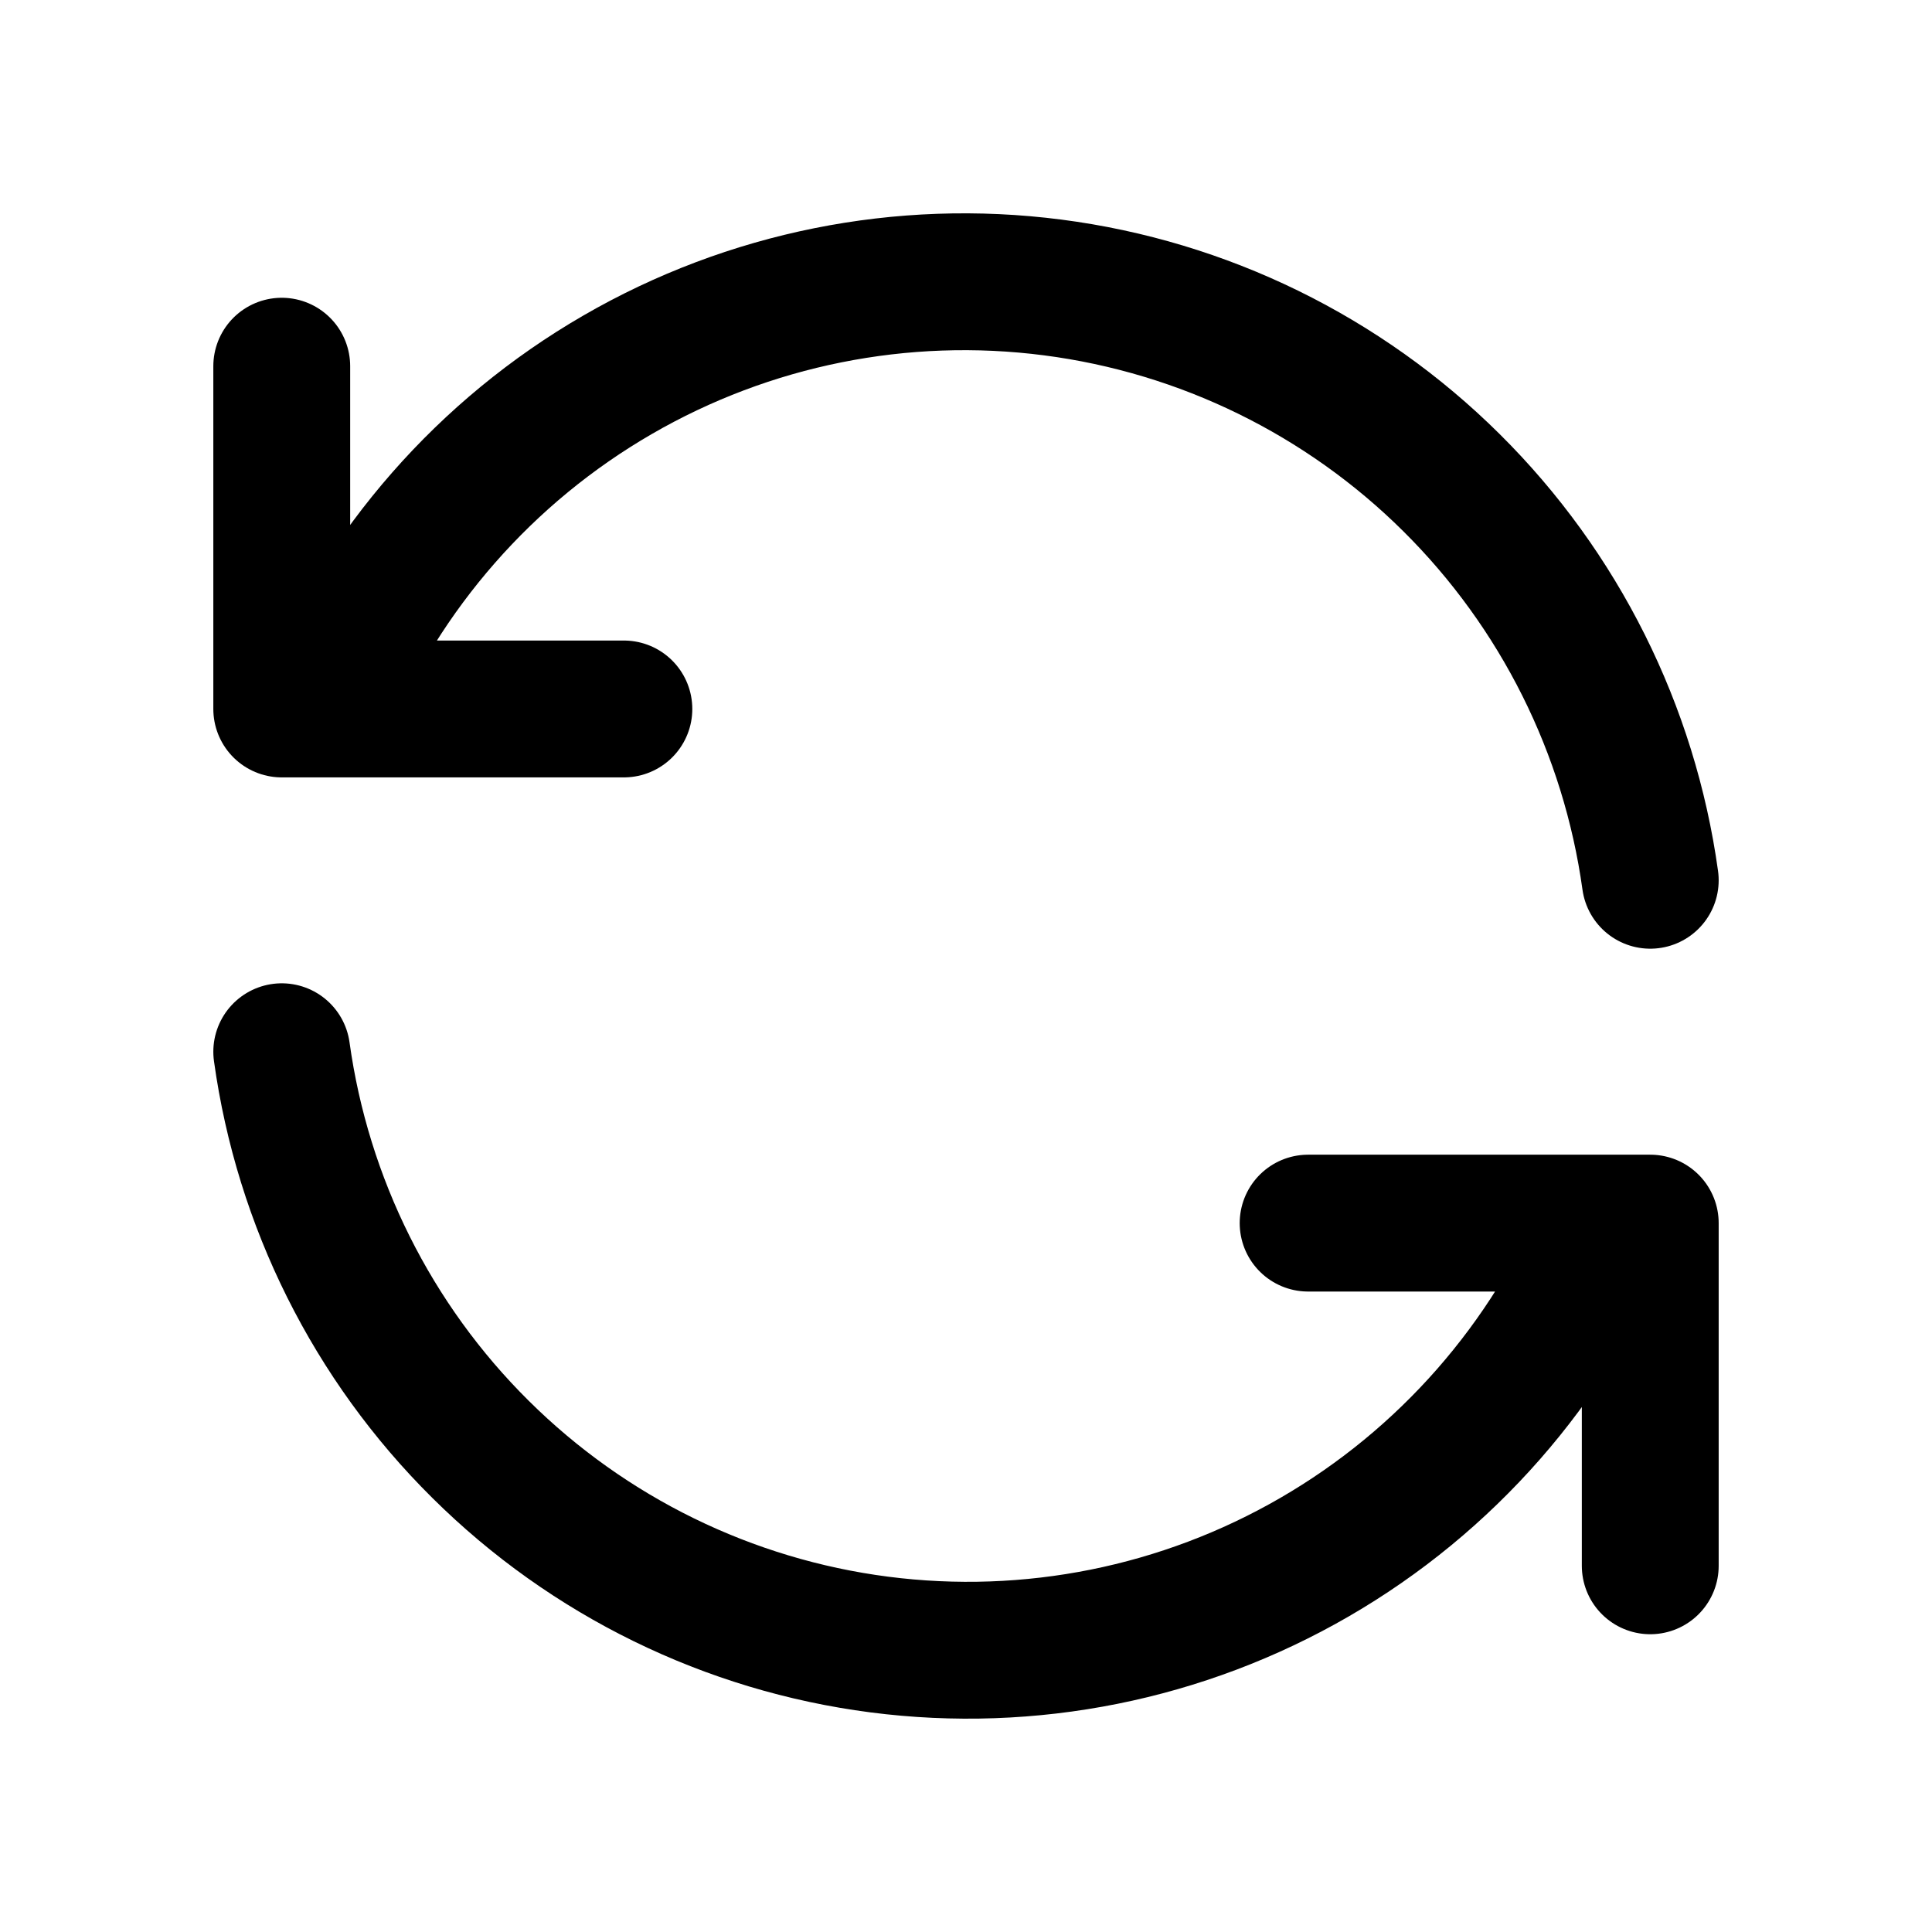
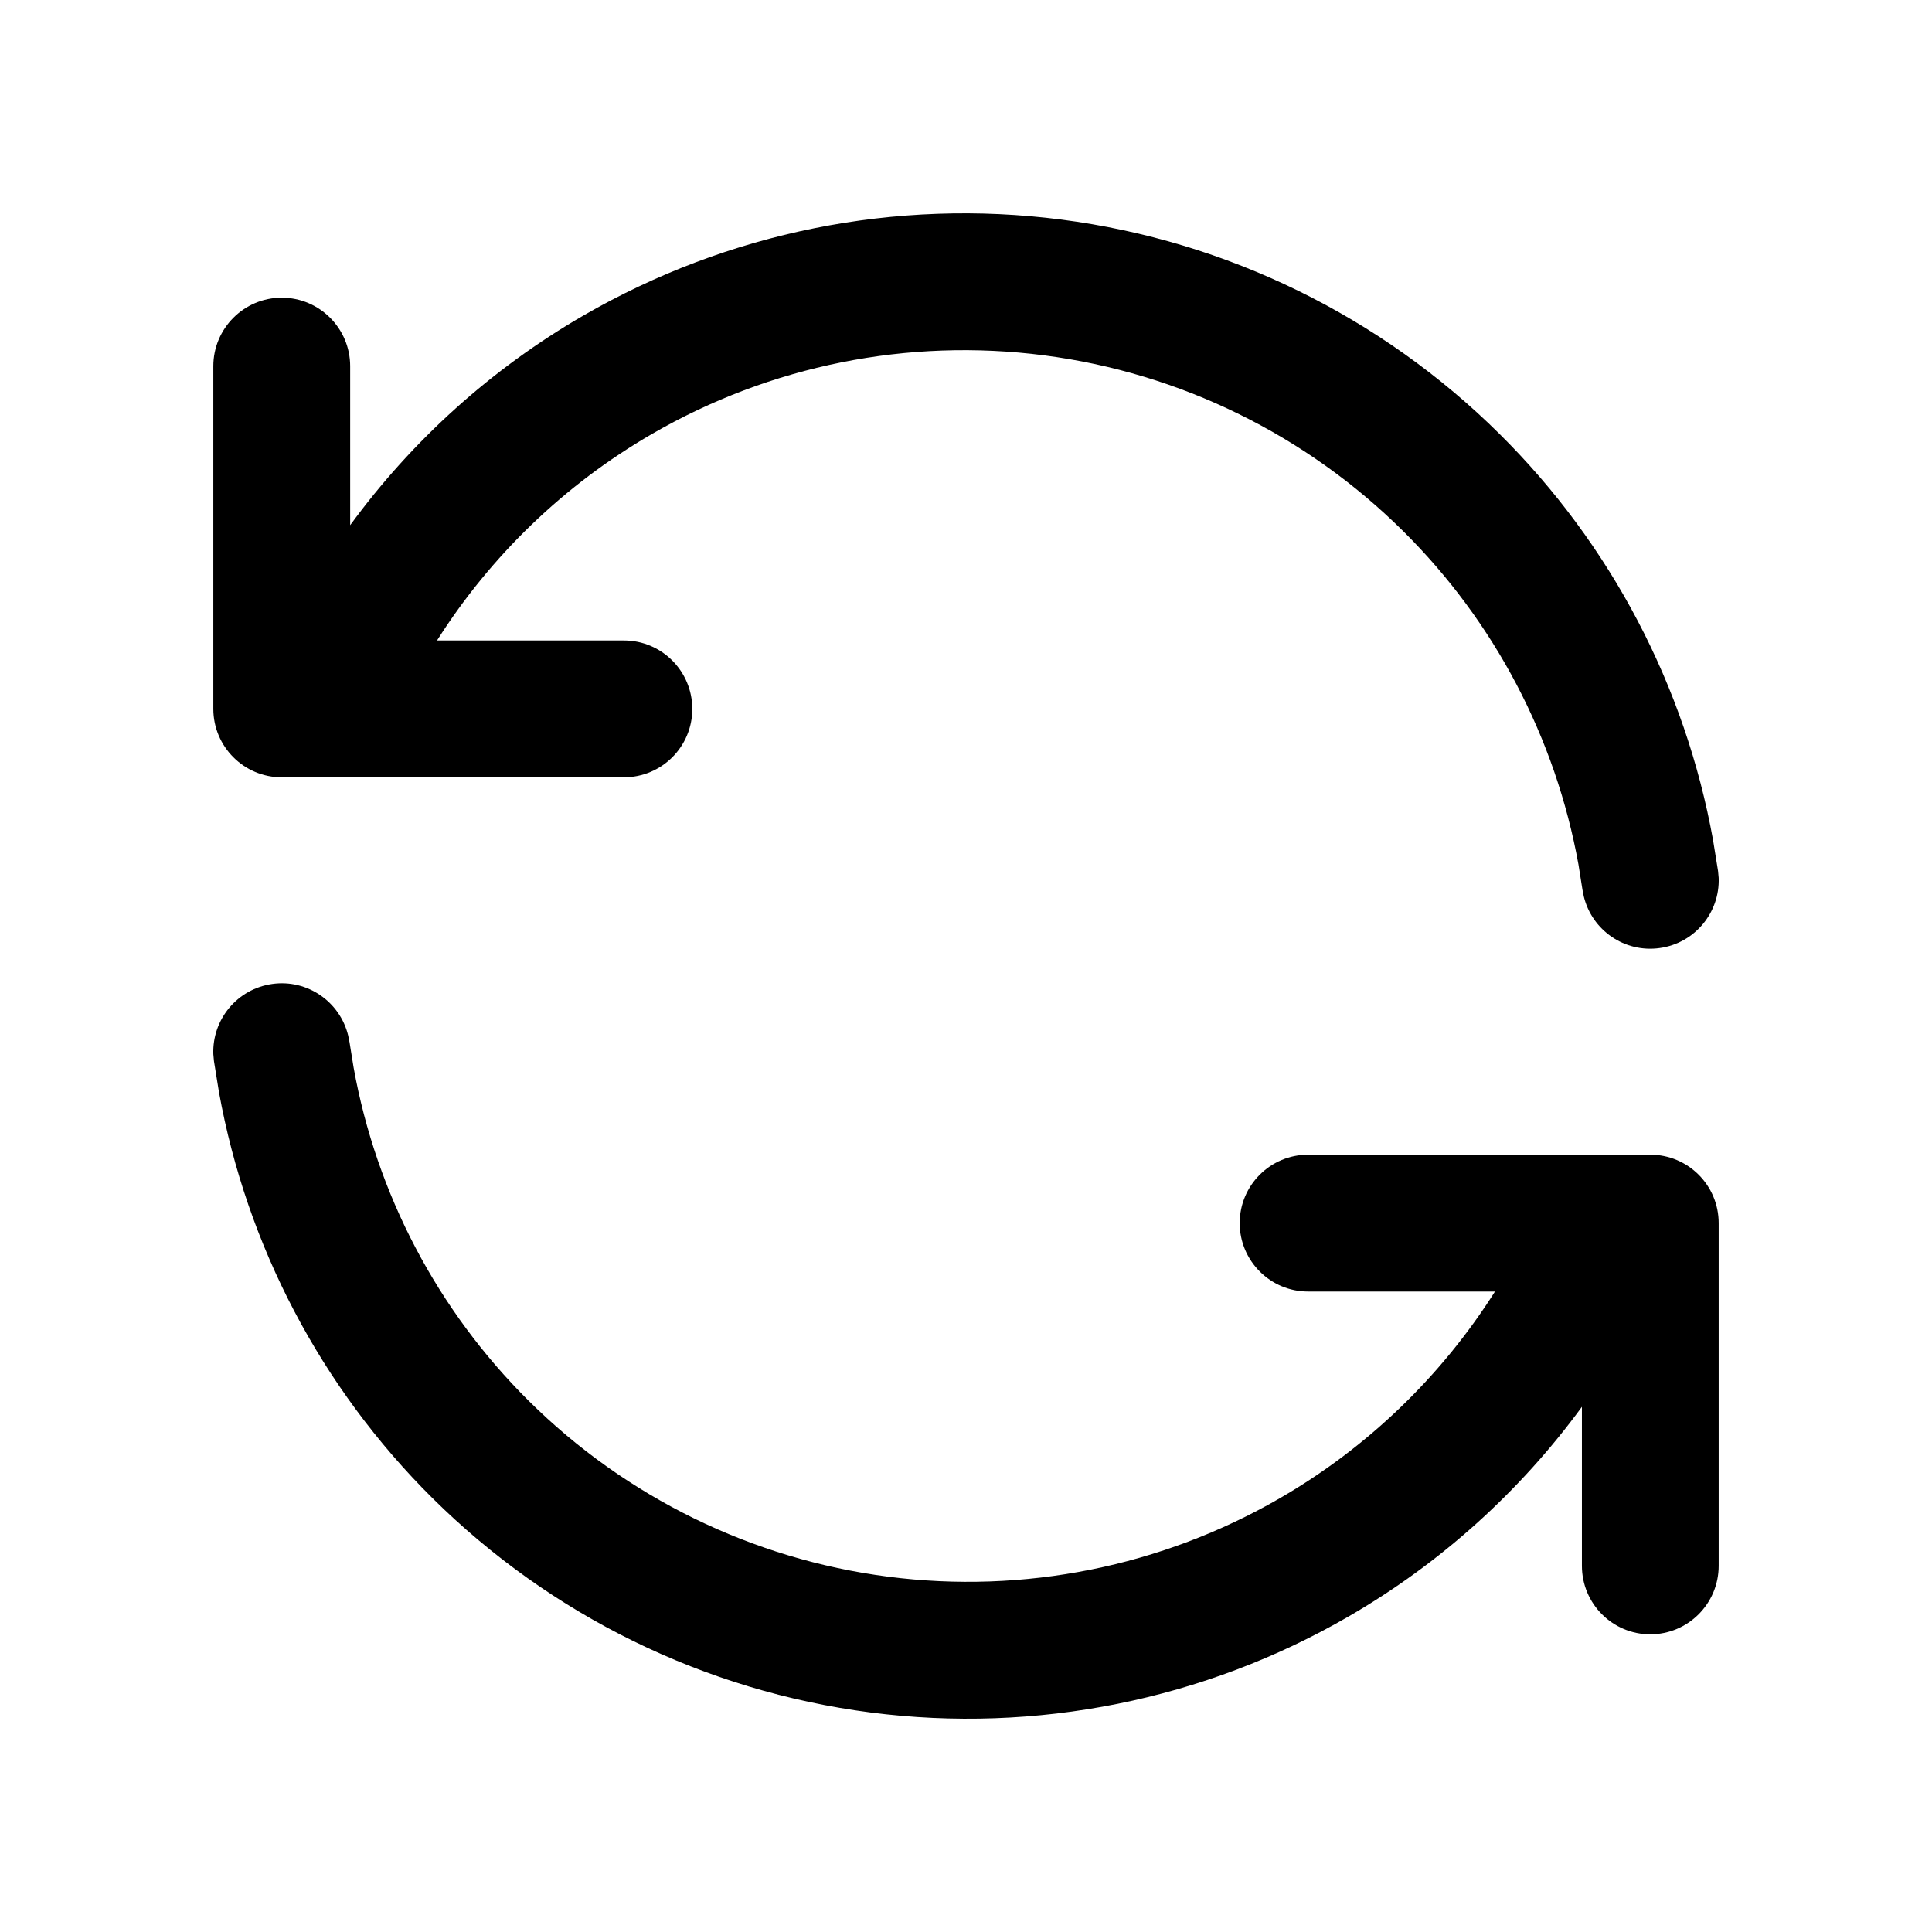
<svg xmlns="http://www.w3.org/2000/svg" viewBox="0 0 24 24" fill="none">
-   <path d="M20.5 10.935C20.24 9.062 19.373 7.327 18.031 5.996C16.69 4.665 14.949 3.813 13.077 3.571C11.205 3.329 9.305 3.71 7.671 4.656C6.036 5.602 4.757 7.061 4.031 8.807M3.5 4.549V8.807H7.75M3.5 13.065C3.76 14.938 4.627 16.674 5.969 18.004C7.31 19.335 9.051 20.187 10.923 20.429C12.795 20.671 14.695 20.29 16.329 19.344C17.964 18.398 19.243 16.939 19.969 15.194M20.5 19.451V15.194H16.25" stroke="black" stroke-width="1.7" stroke-linecap="round" stroke-linejoin="round" />
+   <path d="M19.651 19.451V17.476C18.88 18.529 17.897 19.418 16.755 20.079C14.959 21.119 12.872 21.538 10.815 21.273C8.757 21.007 6.844 20.07 5.37 18.608C3.989 17.237 3.065 15.476 2.72 13.566L2.658 13.182L2.65 13.095C2.635 12.664 2.947 12.284 3.383 12.223C3.819 12.162 4.223 12.444 4.325 12.863L4.342 12.947L4.393 13.263C4.676 14.831 5.434 16.276 6.567 17.401C7.776 18.6 9.345 19.368 11.032 19.586C12.719 19.804 14.431 19.461 15.903 18.609C16.991 17.979 17.905 17.096 18.571 16.044H16.25C15.781 16.044 15.4 15.663 15.4 15.194C15.4 14.724 15.781 14.344 16.25 14.344H19.947C19.96 14.344 19.972 14.344 19.985 14.344H20.5C20.97 14.344 21.35 14.724 21.35 15.194V19.451C21.35 19.921 20.97 20.302 20.5 20.302C20.031 20.302 19.651 19.921 19.651 19.451ZM7.245 3.921C9.041 2.882 11.128 2.462 13.186 2.728C15.243 2.994 17.156 3.931 18.63 5.393C20.012 6.763 20.935 8.525 21.28 10.435L21.342 10.819L21.35 10.905C21.366 11.336 21.053 11.717 20.617 11.777C20.181 11.838 19.777 11.556 19.675 11.138L19.658 11.053L19.608 10.738C19.324 9.17 18.566 7.724 17.433 6.6C16.224 5.4 14.655 4.632 12.968 4.414C11.281 4.196 9.57 4.539 8.097 5.392C7.009 6.022 6.096 6.904 5.429 7.956H7.75C8.22 7.956 8.6 8.337 8.6 8.807C8.6 9.276 8.22 9.656 7.75 9.656H4.053C4.04 9.657 4.028 9.657 4.016 9.656H3.5C3.031 9.656 2.651 9.276 2.65 8.807V4.549C2.65 4.08 3.031 3.698 3.5 3.698C3.97 3.698 4.35 4.08 4.35 4.549V6.524C5.12 5.471 6.103 4.582 7.245 3.921Z" fill="black" />
</svg>
